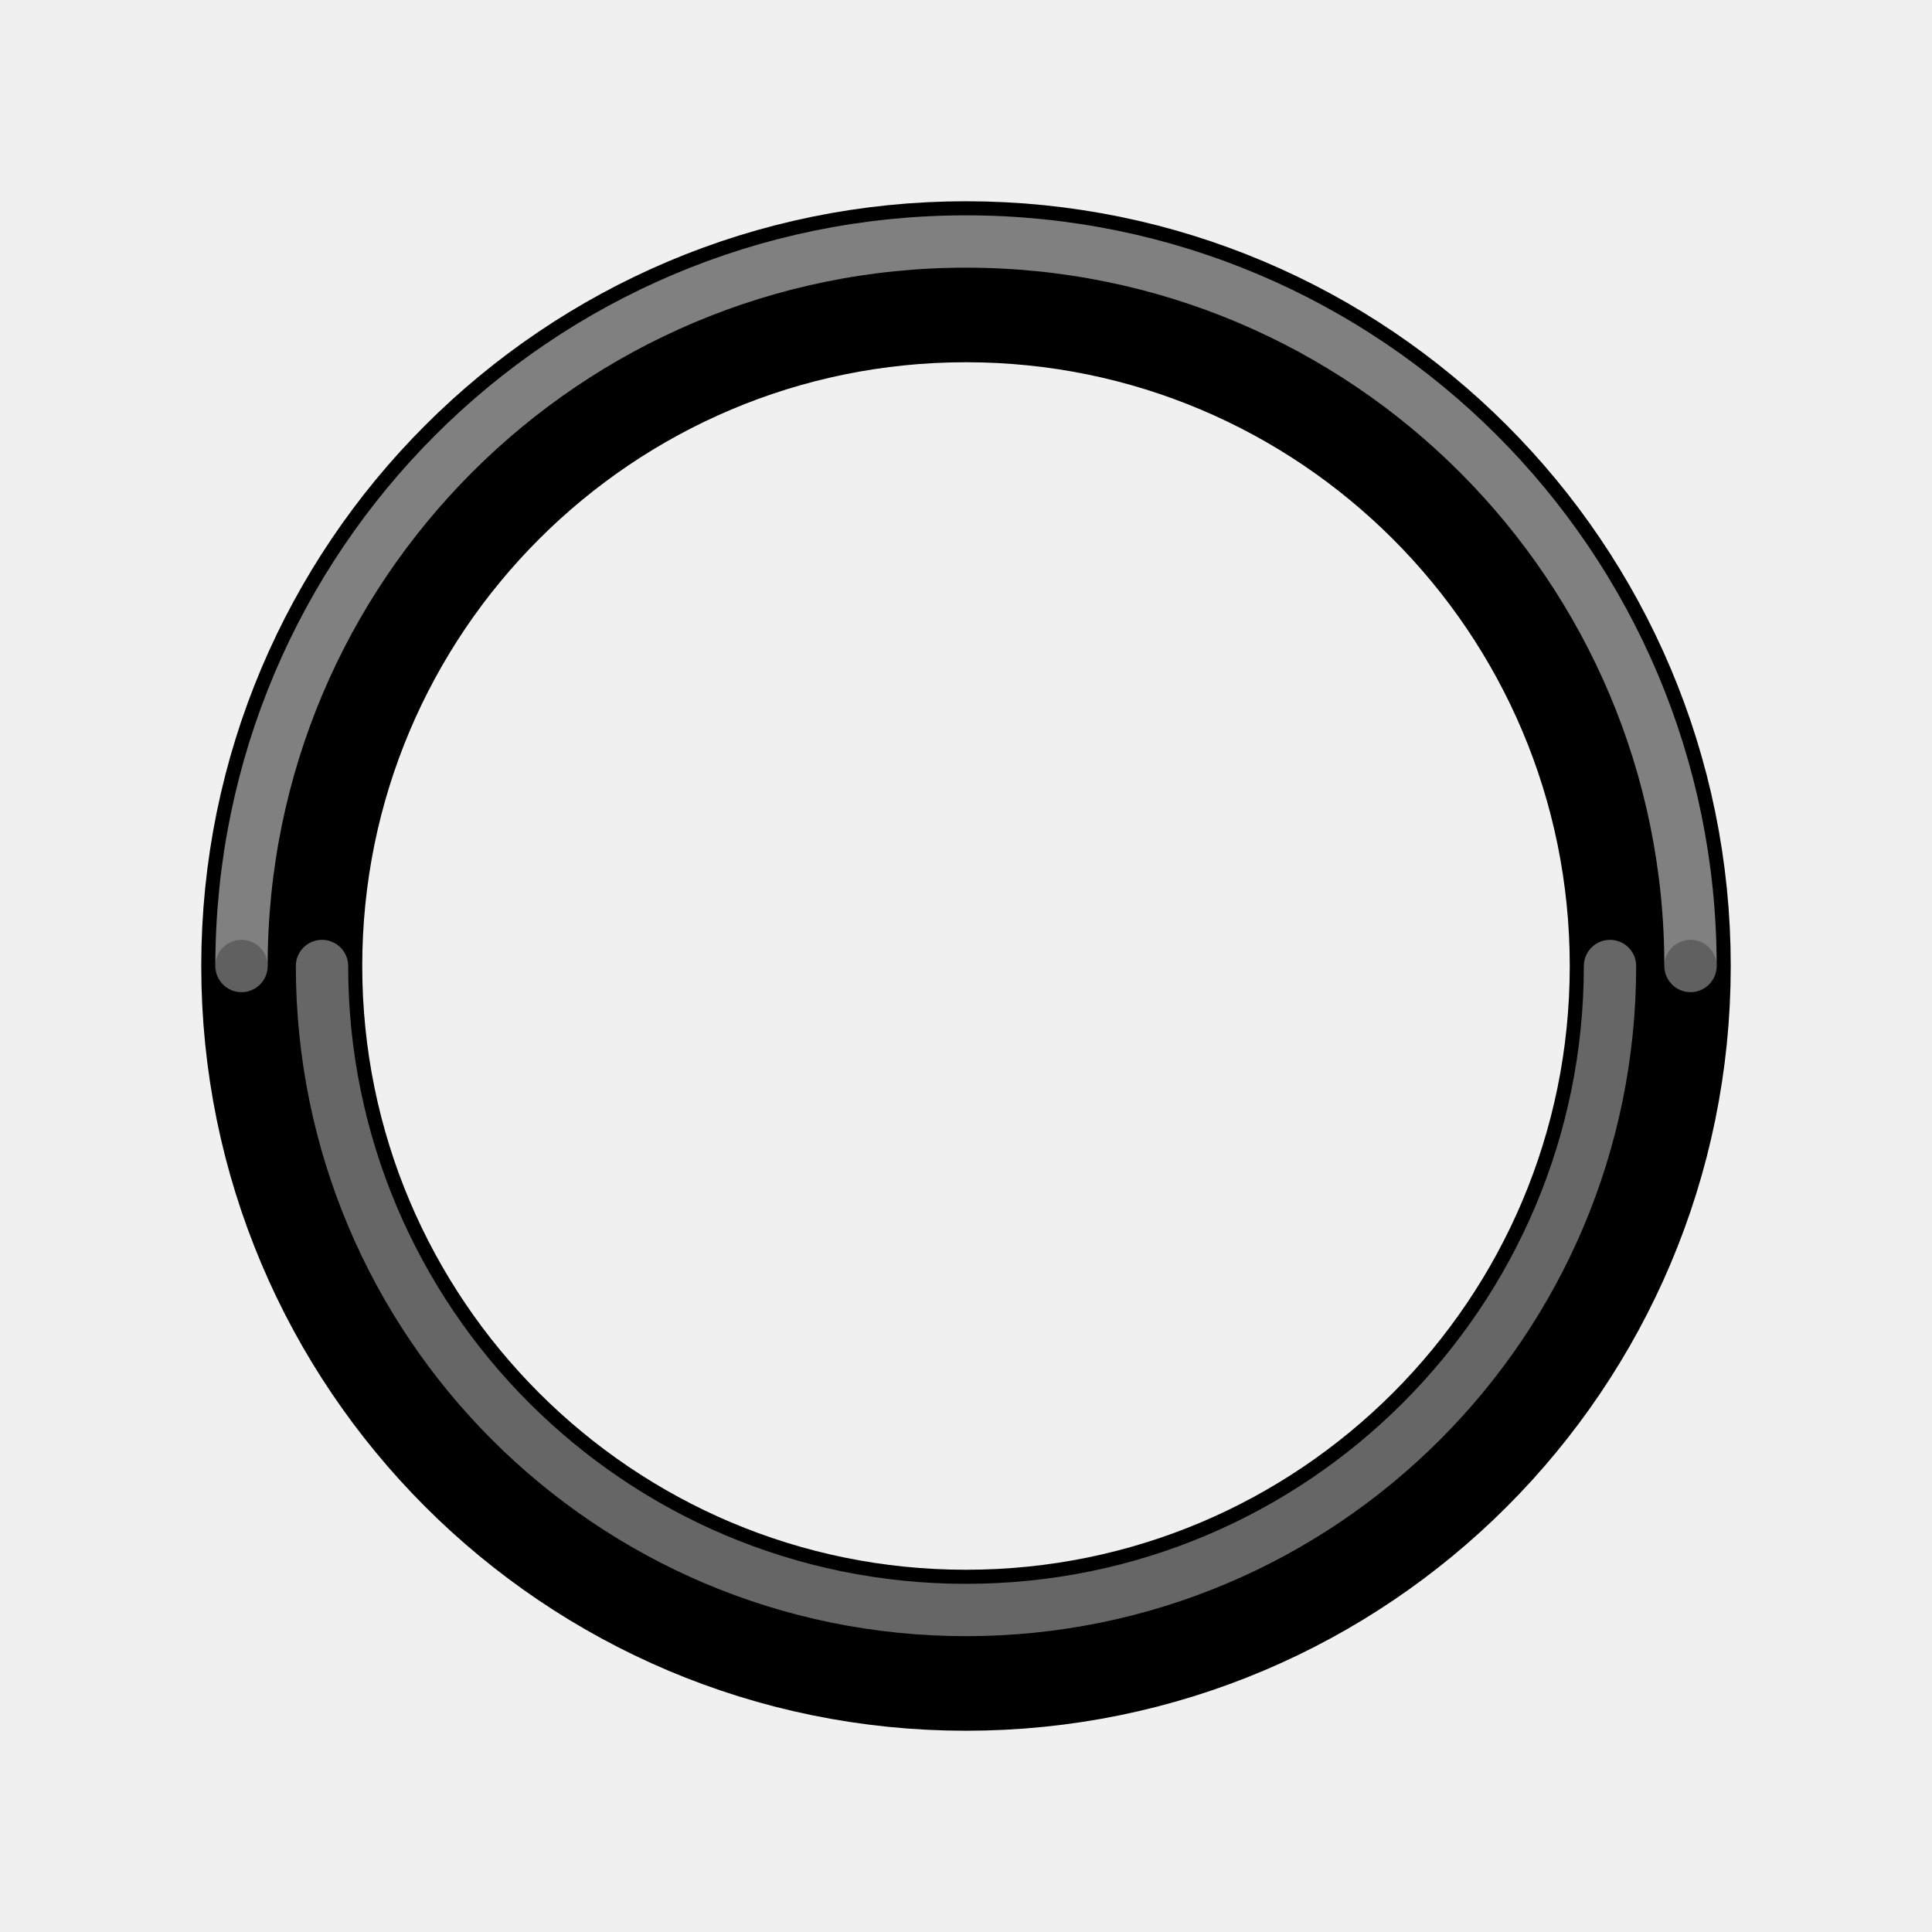
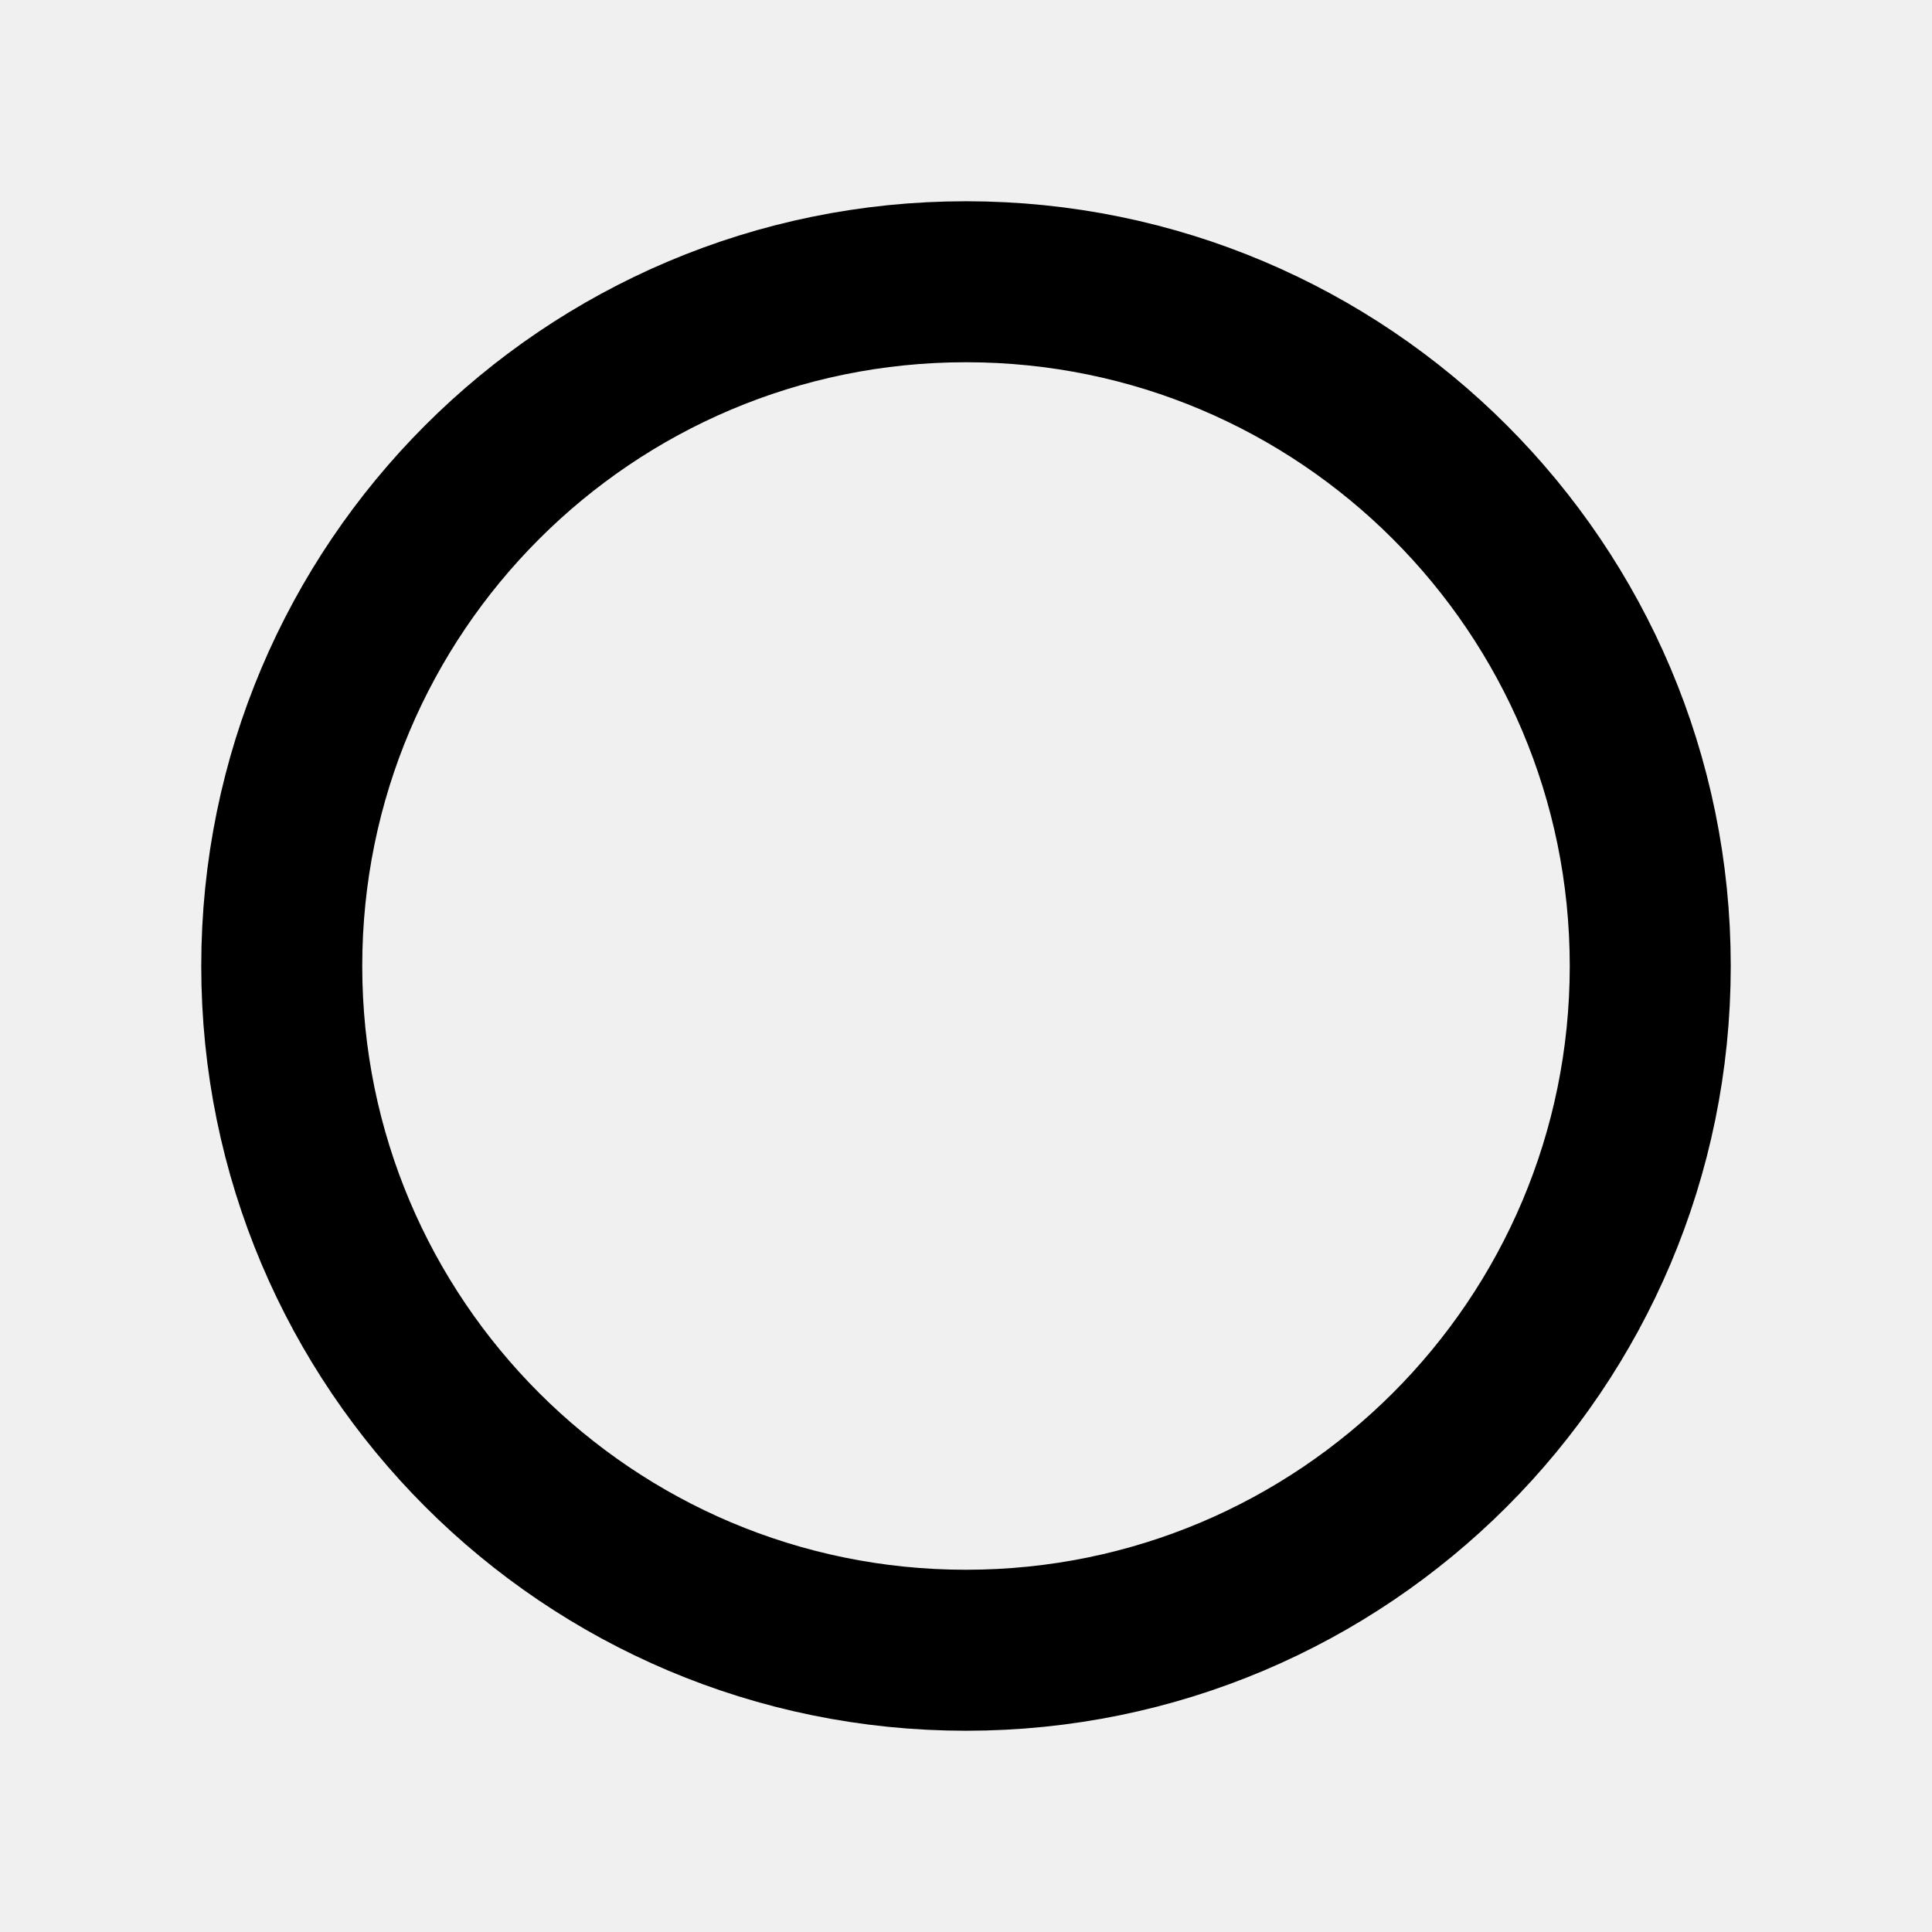
<svg xmlns="http://www.w3.org/2000/svg" width="100%" height="100%" viewBox="0 0 24 24" fill="none" stroke="currentColor" stroke-width="2" stroke-linecap="round" stroke-linejoin="round" aria-hidden="true" focusable="false" data-macro-icon="task-created">
  <circle cx="12" cy="12" r="8.5" />
-   <path d="M3 12a9 9 0 0 1 18 0" stroke="white" stroke-opacity=".5" stroke-width=".65" />
-   <path d="M21 12a9 9 0 0 1-18 0" stroke="black" stroke-opacity=".25" stroke-width=".65" />
-   <path d="M4 12a8 8 0 0 1 16 0" stroke="black" stroke-opacity=".35" stroke-width=".65" />
-   <path d="M20 12a8 8 0 0 1-16 0" stroke="white" stroke-opacity=".4" stroke-width=".65" />
</svg>
